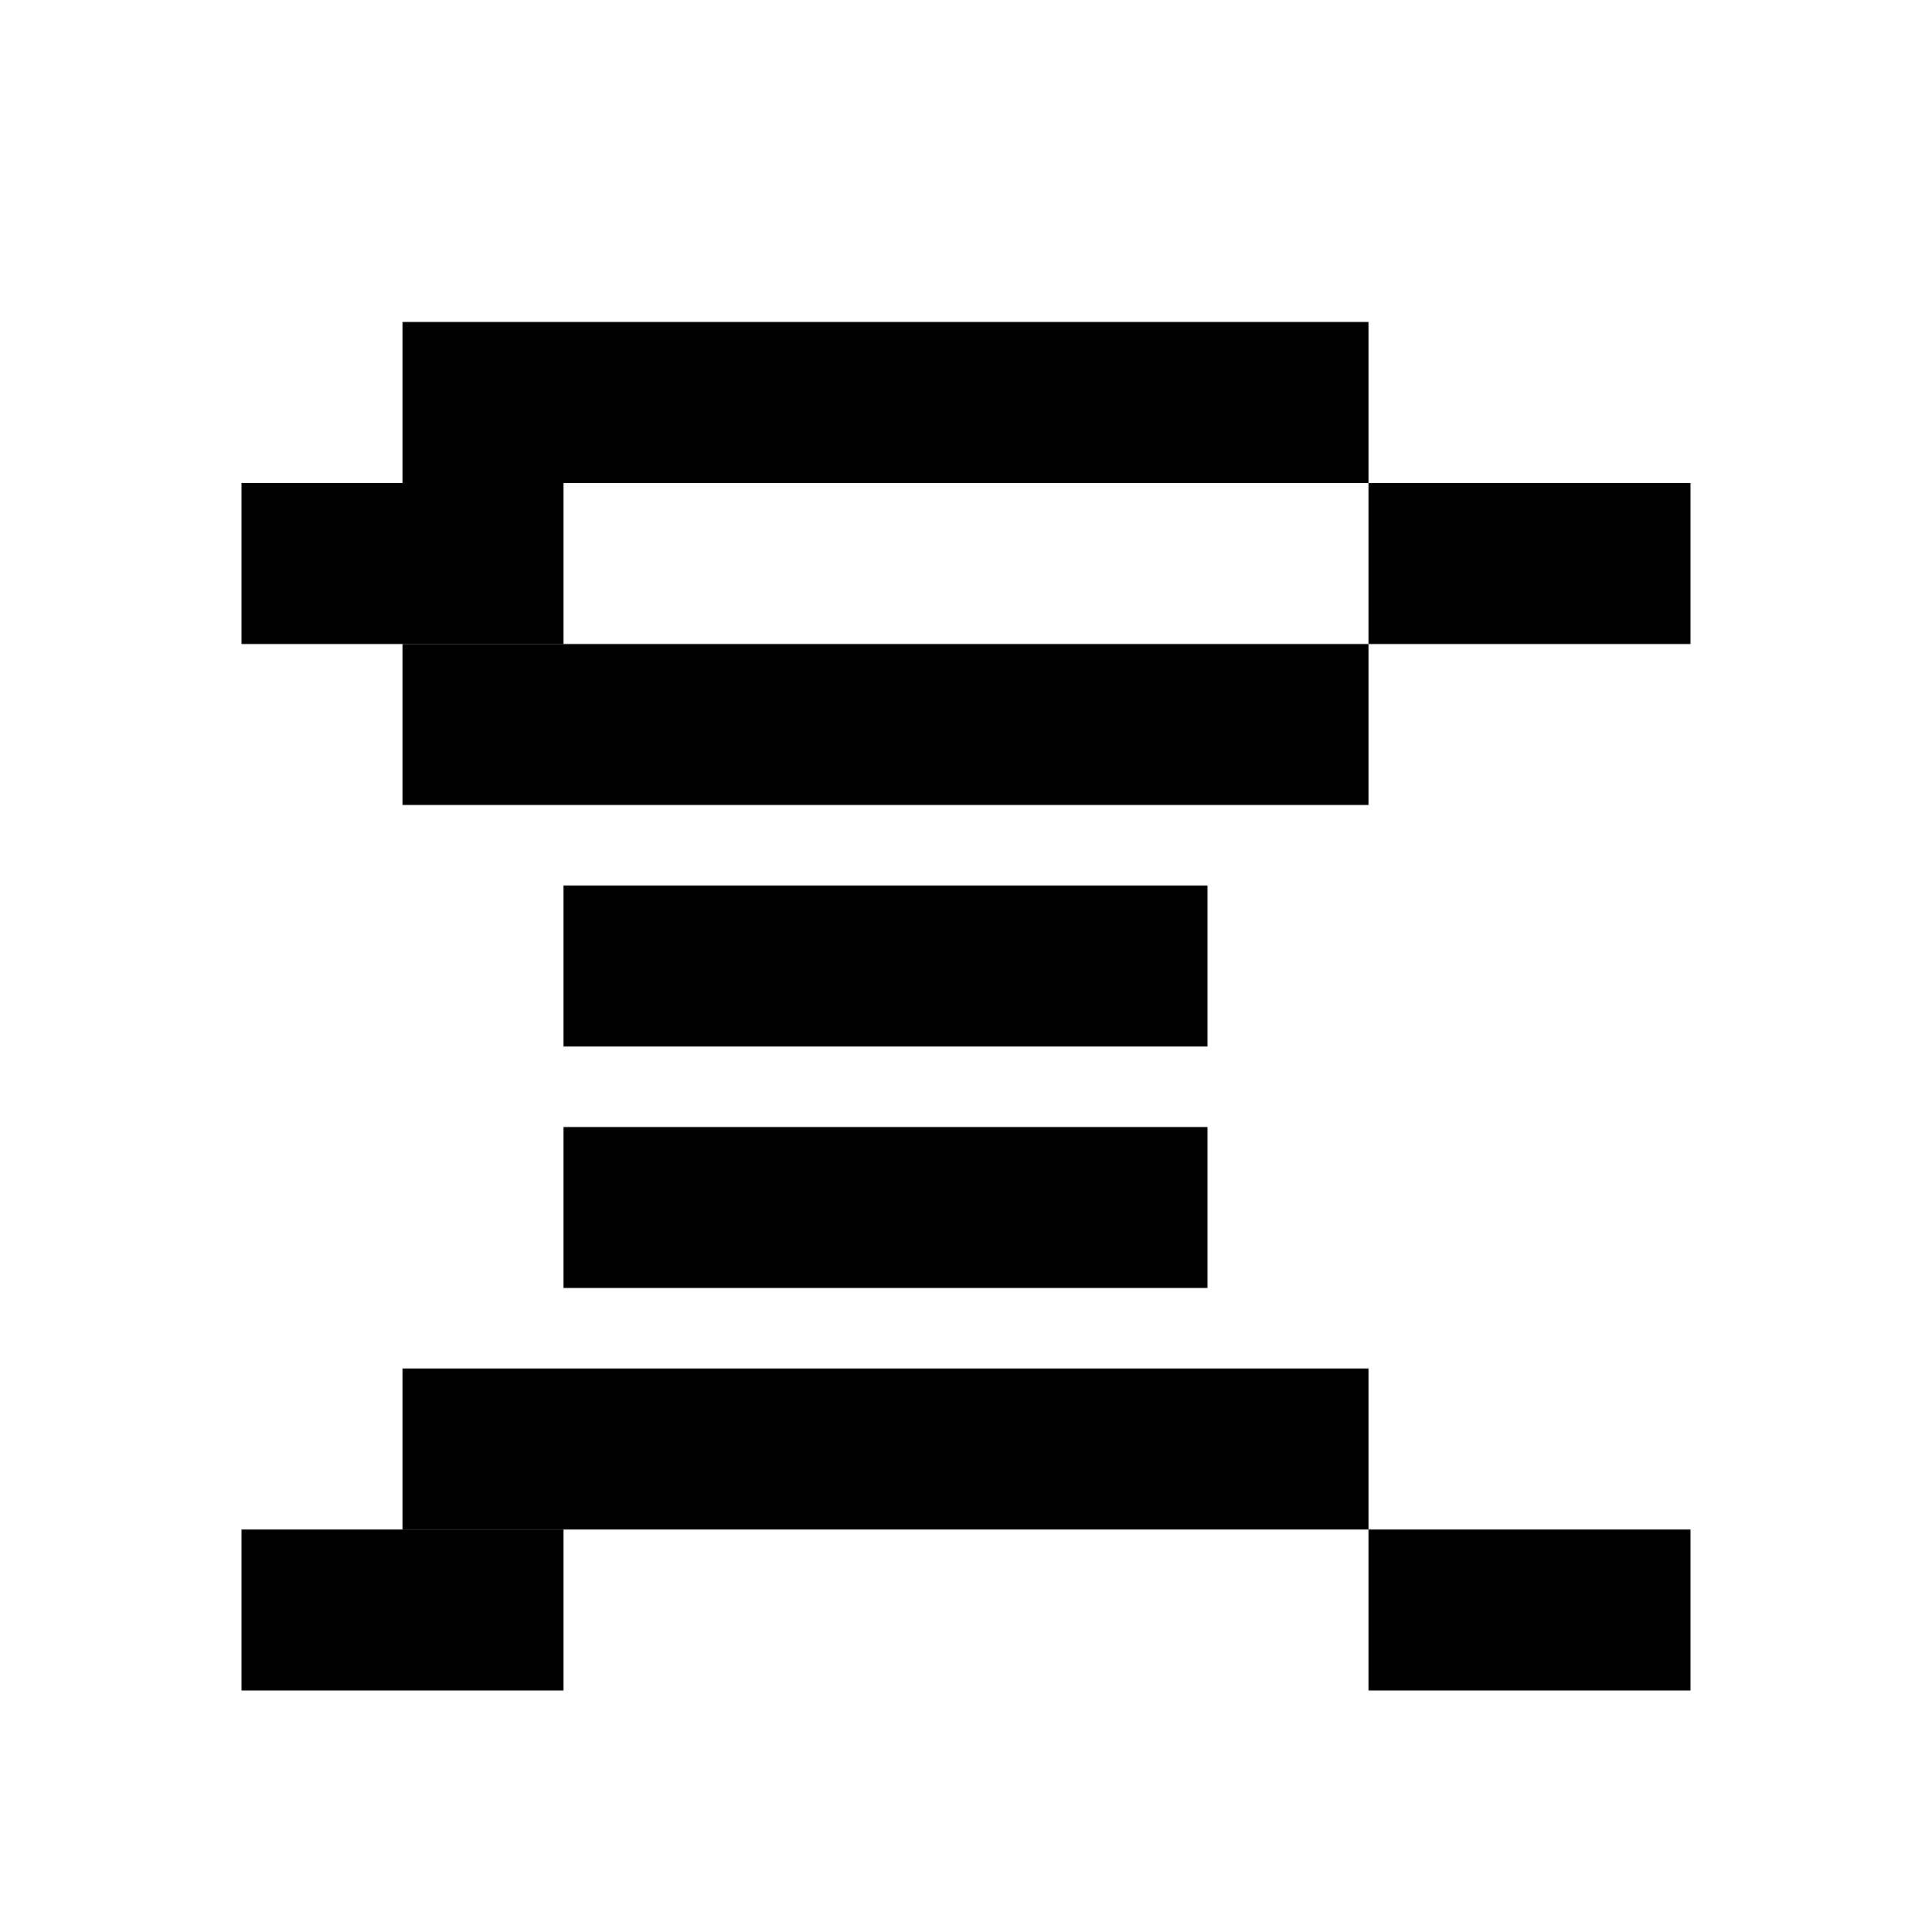
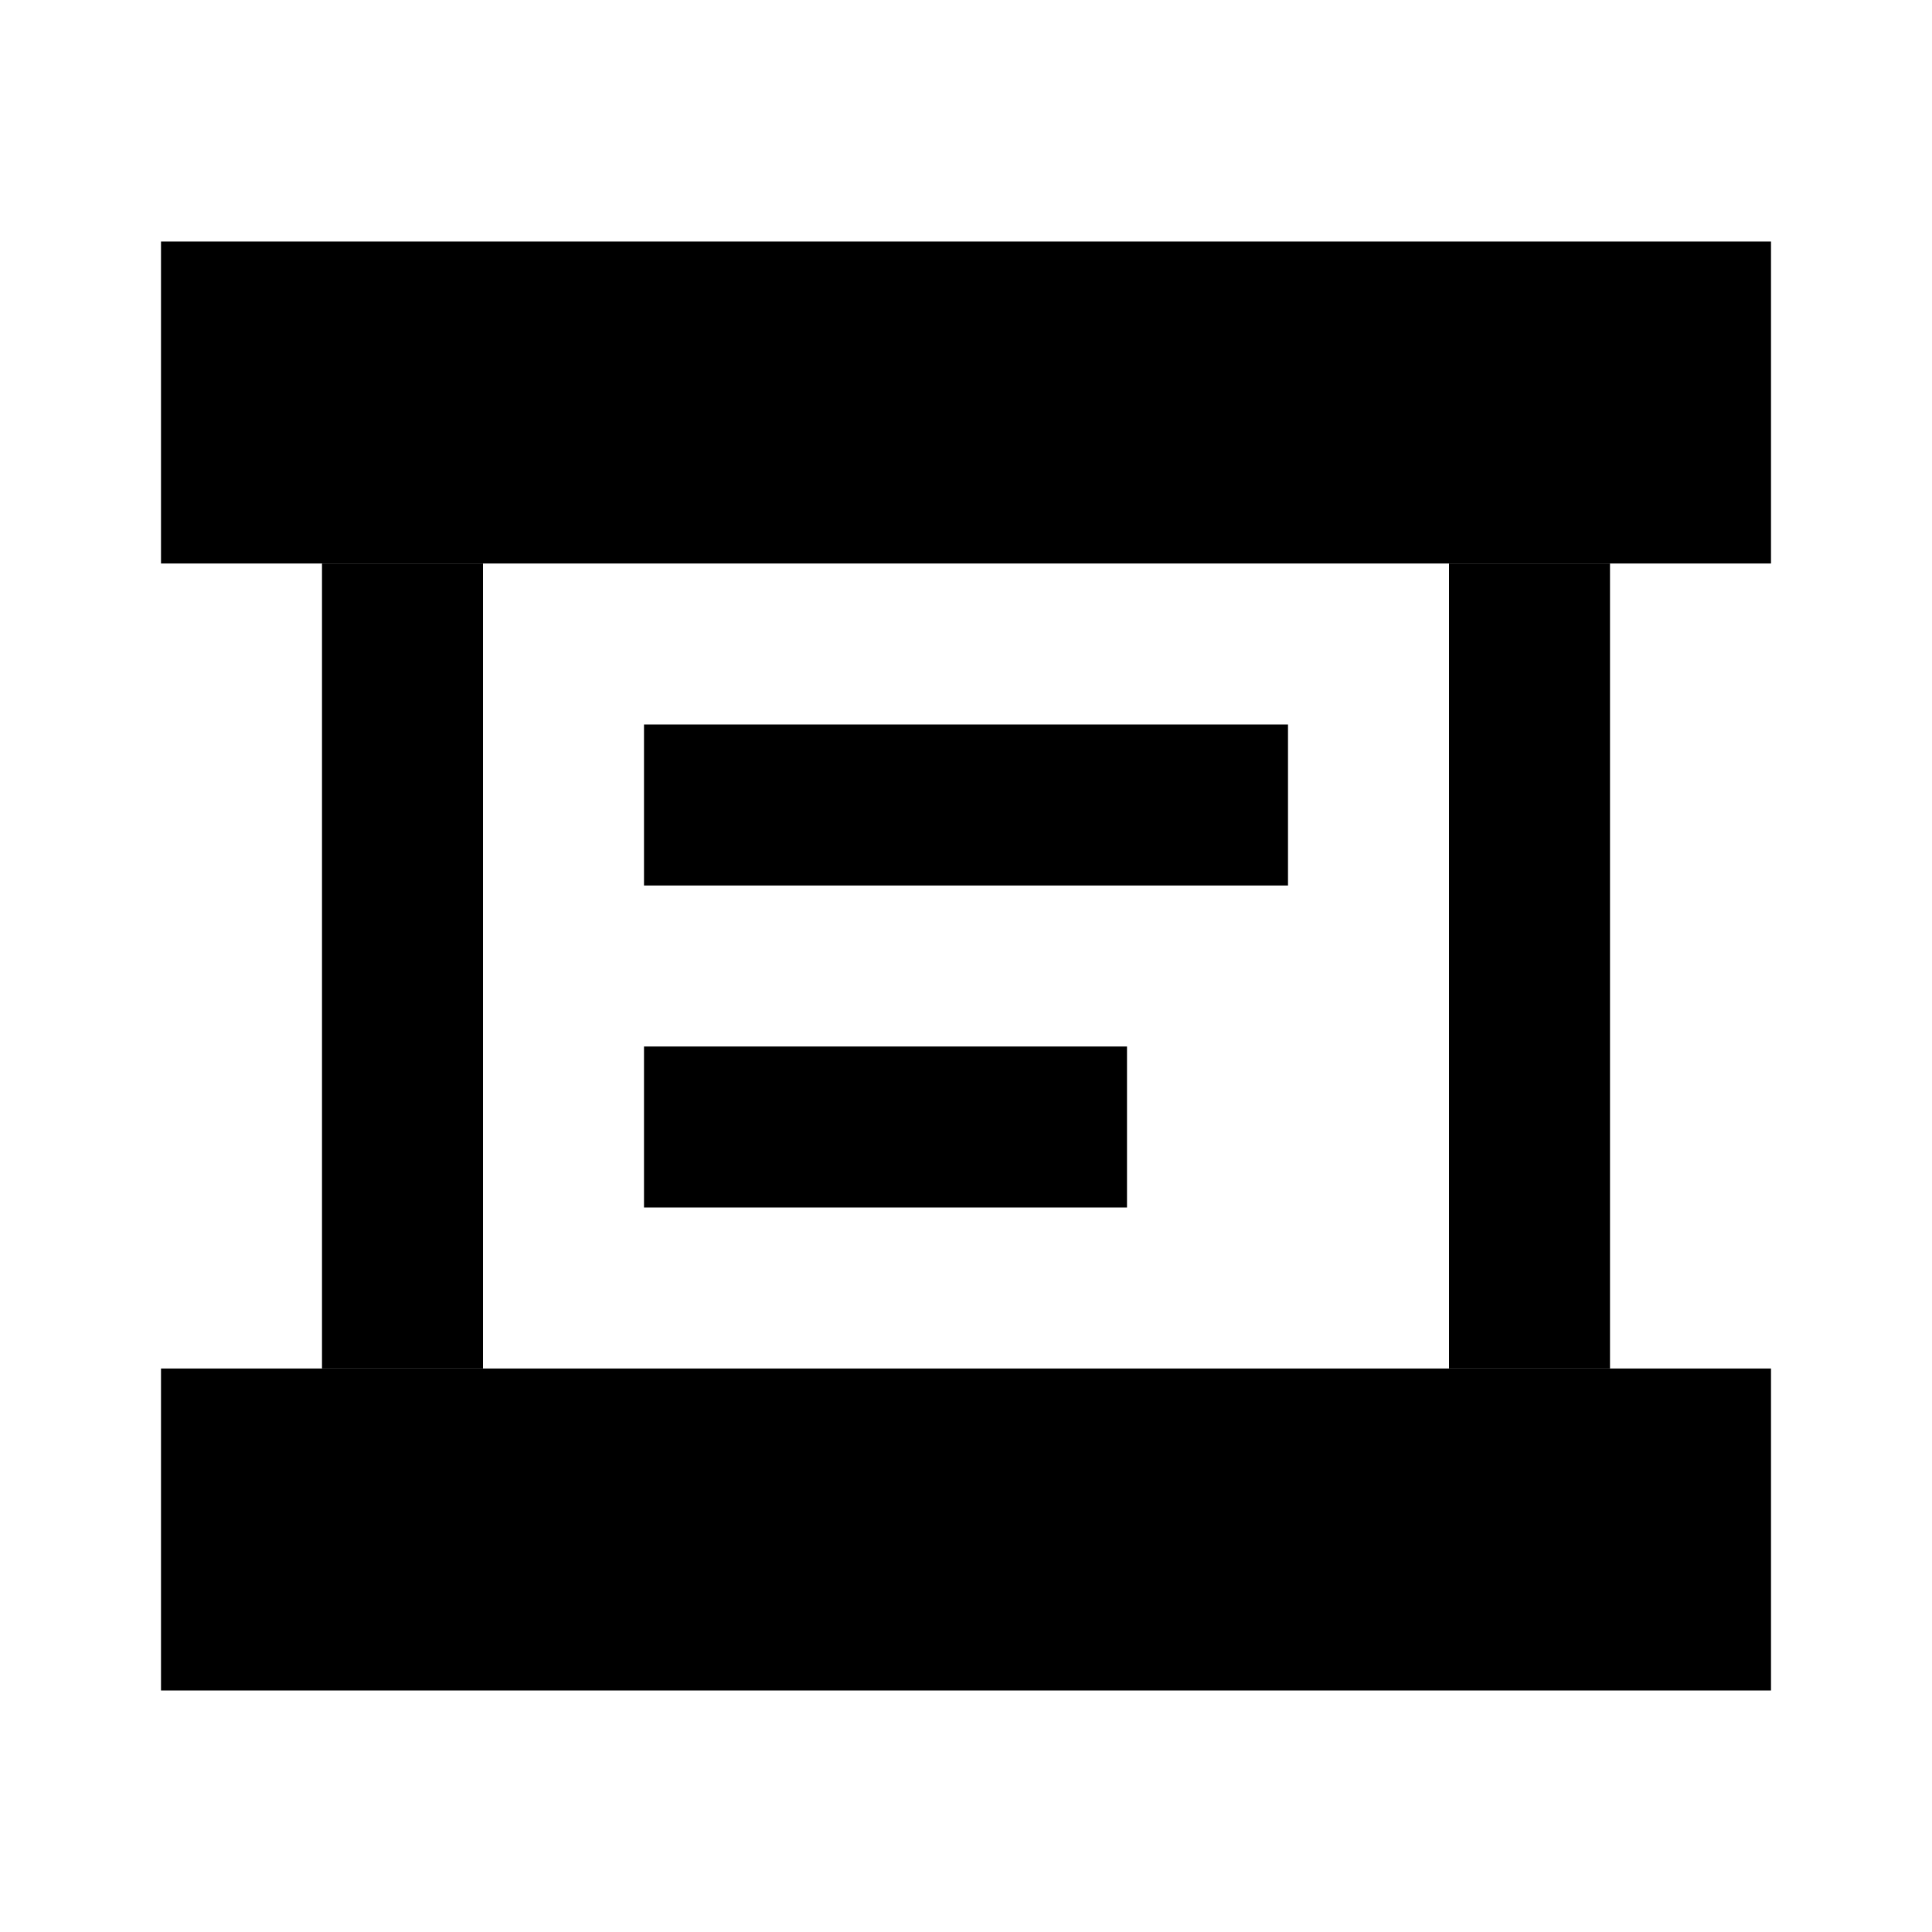
<svg xmlns="http://www.w3.org/2000/svg" width="24" height="24" fill="currentColor" viewBox="0 0 24 24">
-   <path d="M5 4h12v2H5z" />
-   <path d="M3 6h4v2H3z" />
-   <path d="M17 6h4v2h-4z" />
-   <path d="M5 8h12v2H5z" />
-   <path d="M7 11h8v2H7z" />
-   <path d="M7 14h8v2H7z" />
-   <path d="M5 17h12v2H5z" />
-   <path d="M3 19h4v2H3z" />
-   <path d="M17 19h4v2h-4z" />
+   <path d="M2 3h20v4H2z" />
+   <path d="M4 7h2v10H4z" />
+   <path d="M18 7h2v10h-2z" />
+   <path d="M8 9h8v2H8z" />
+   <path d="M8 13h6v2H8z" />
+   <path d="M2 17h20v4H2z" />
</svg>
